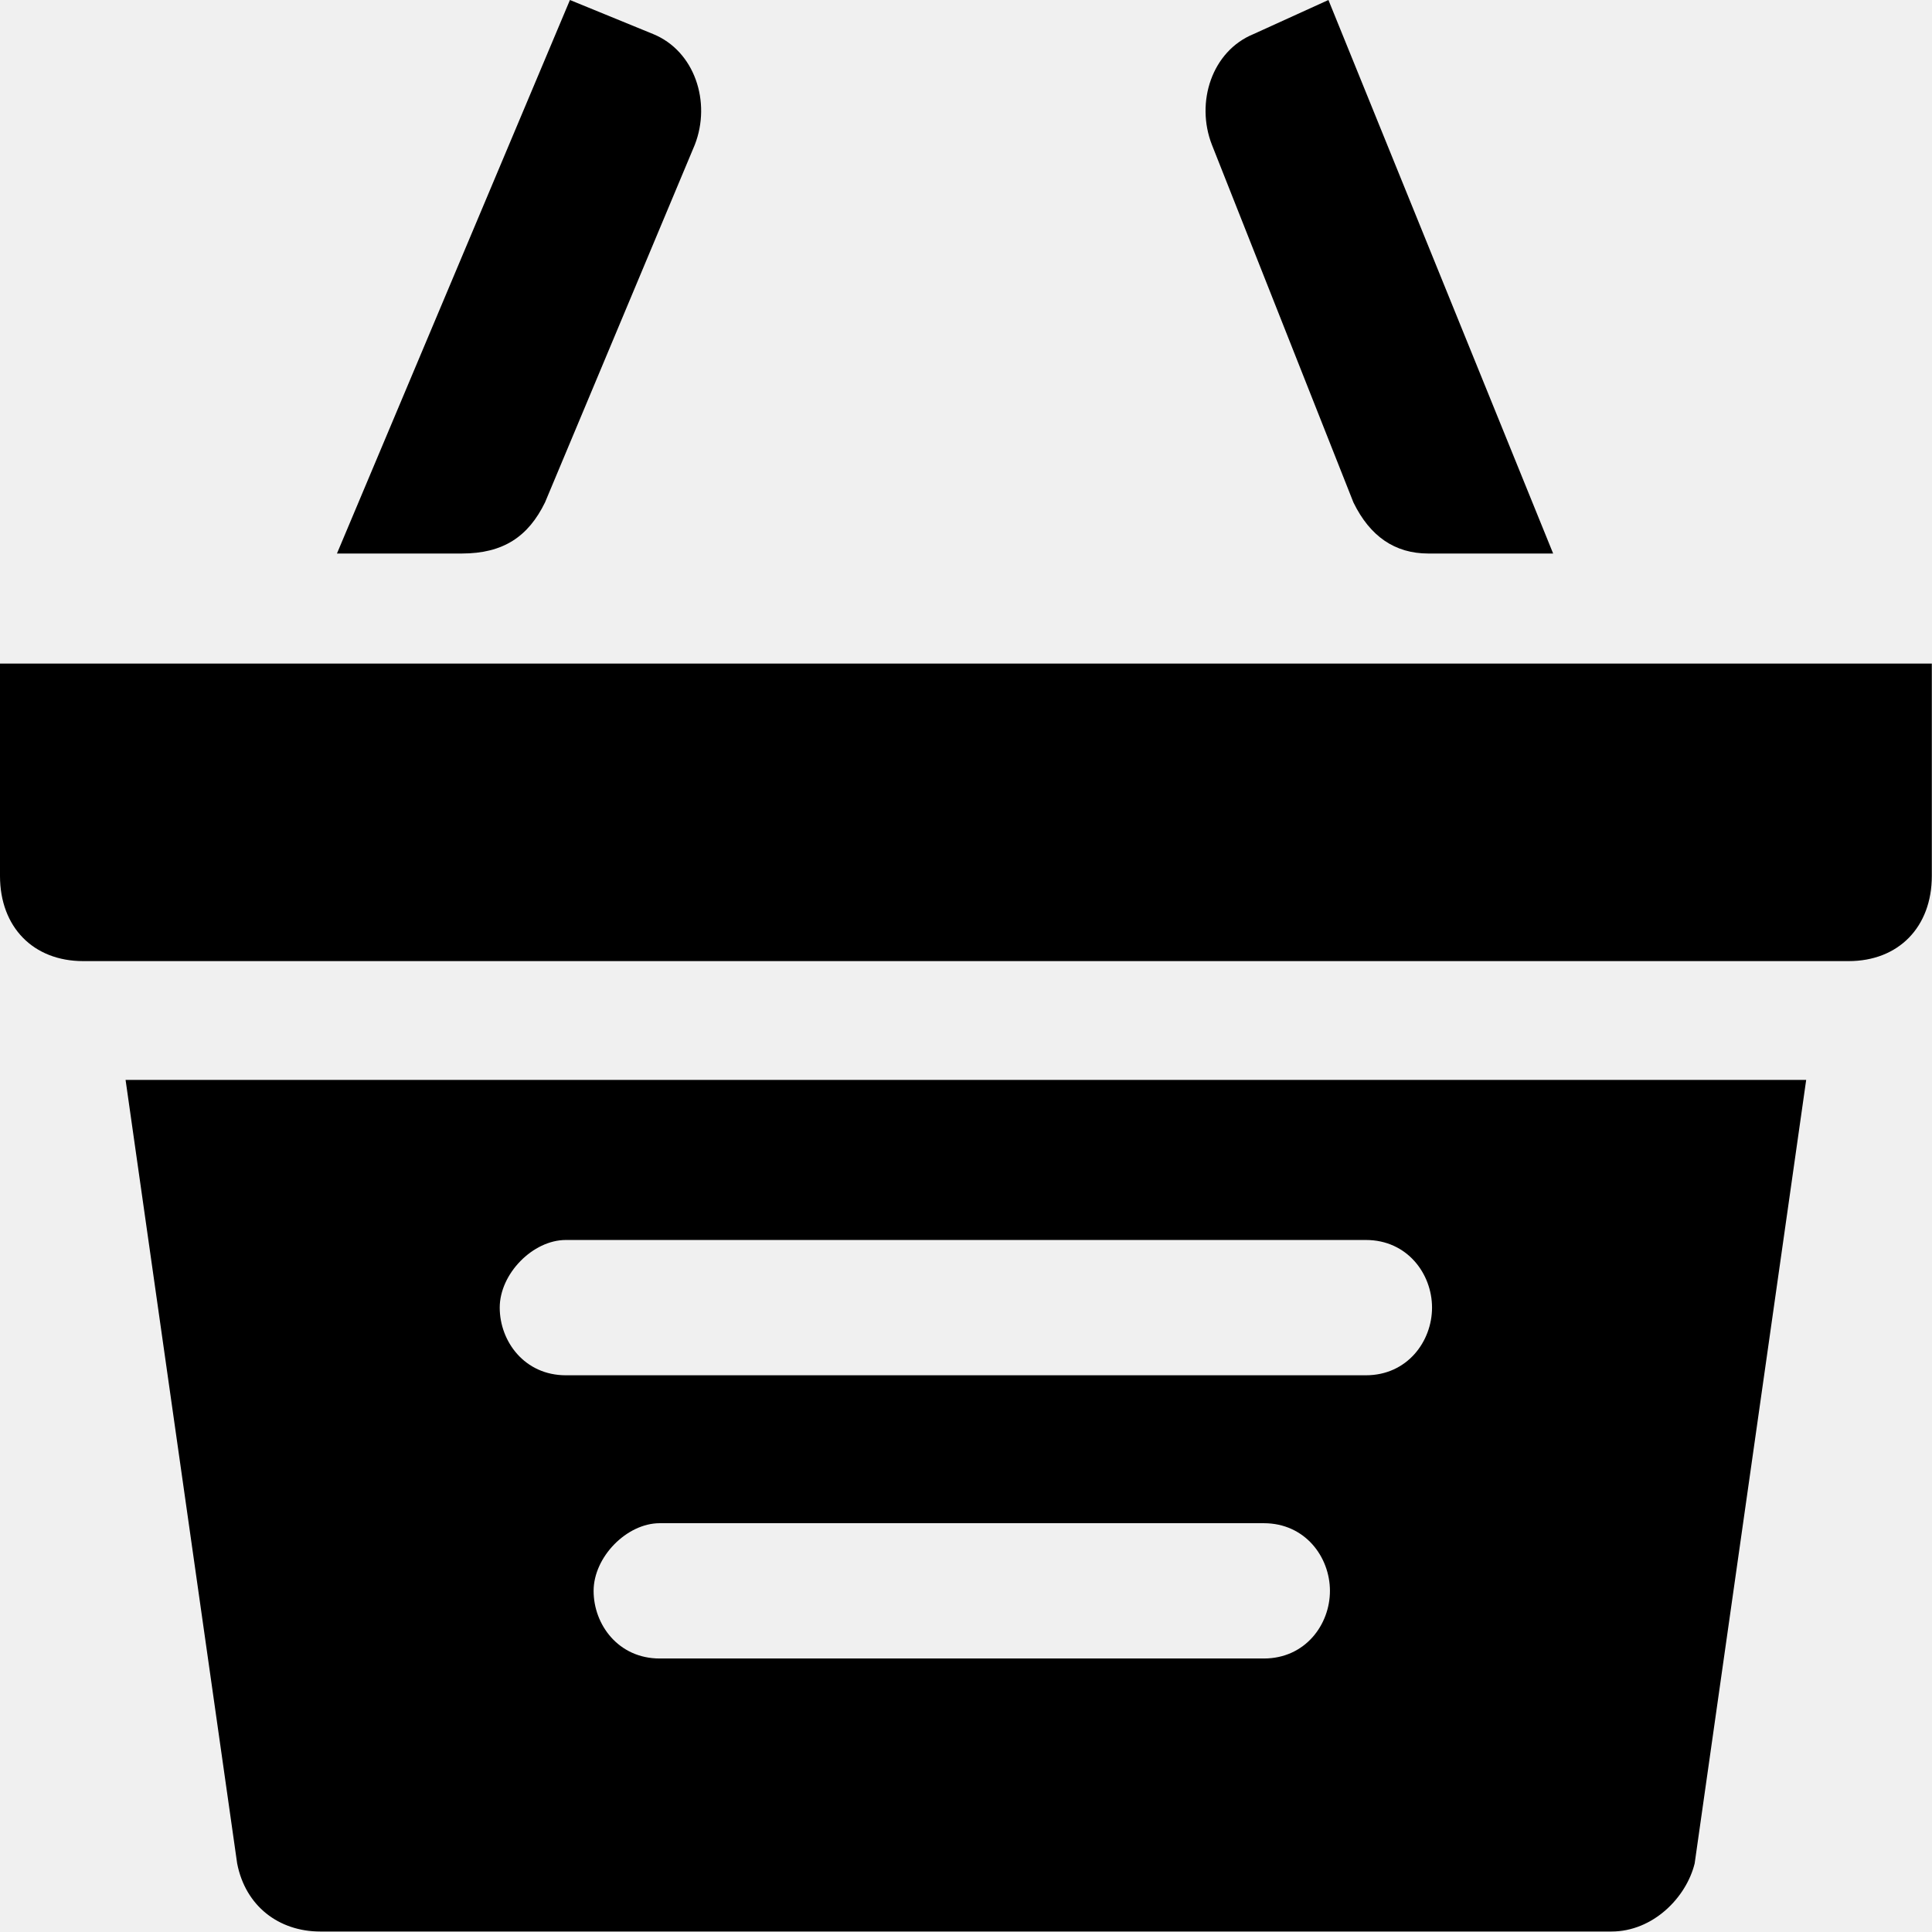
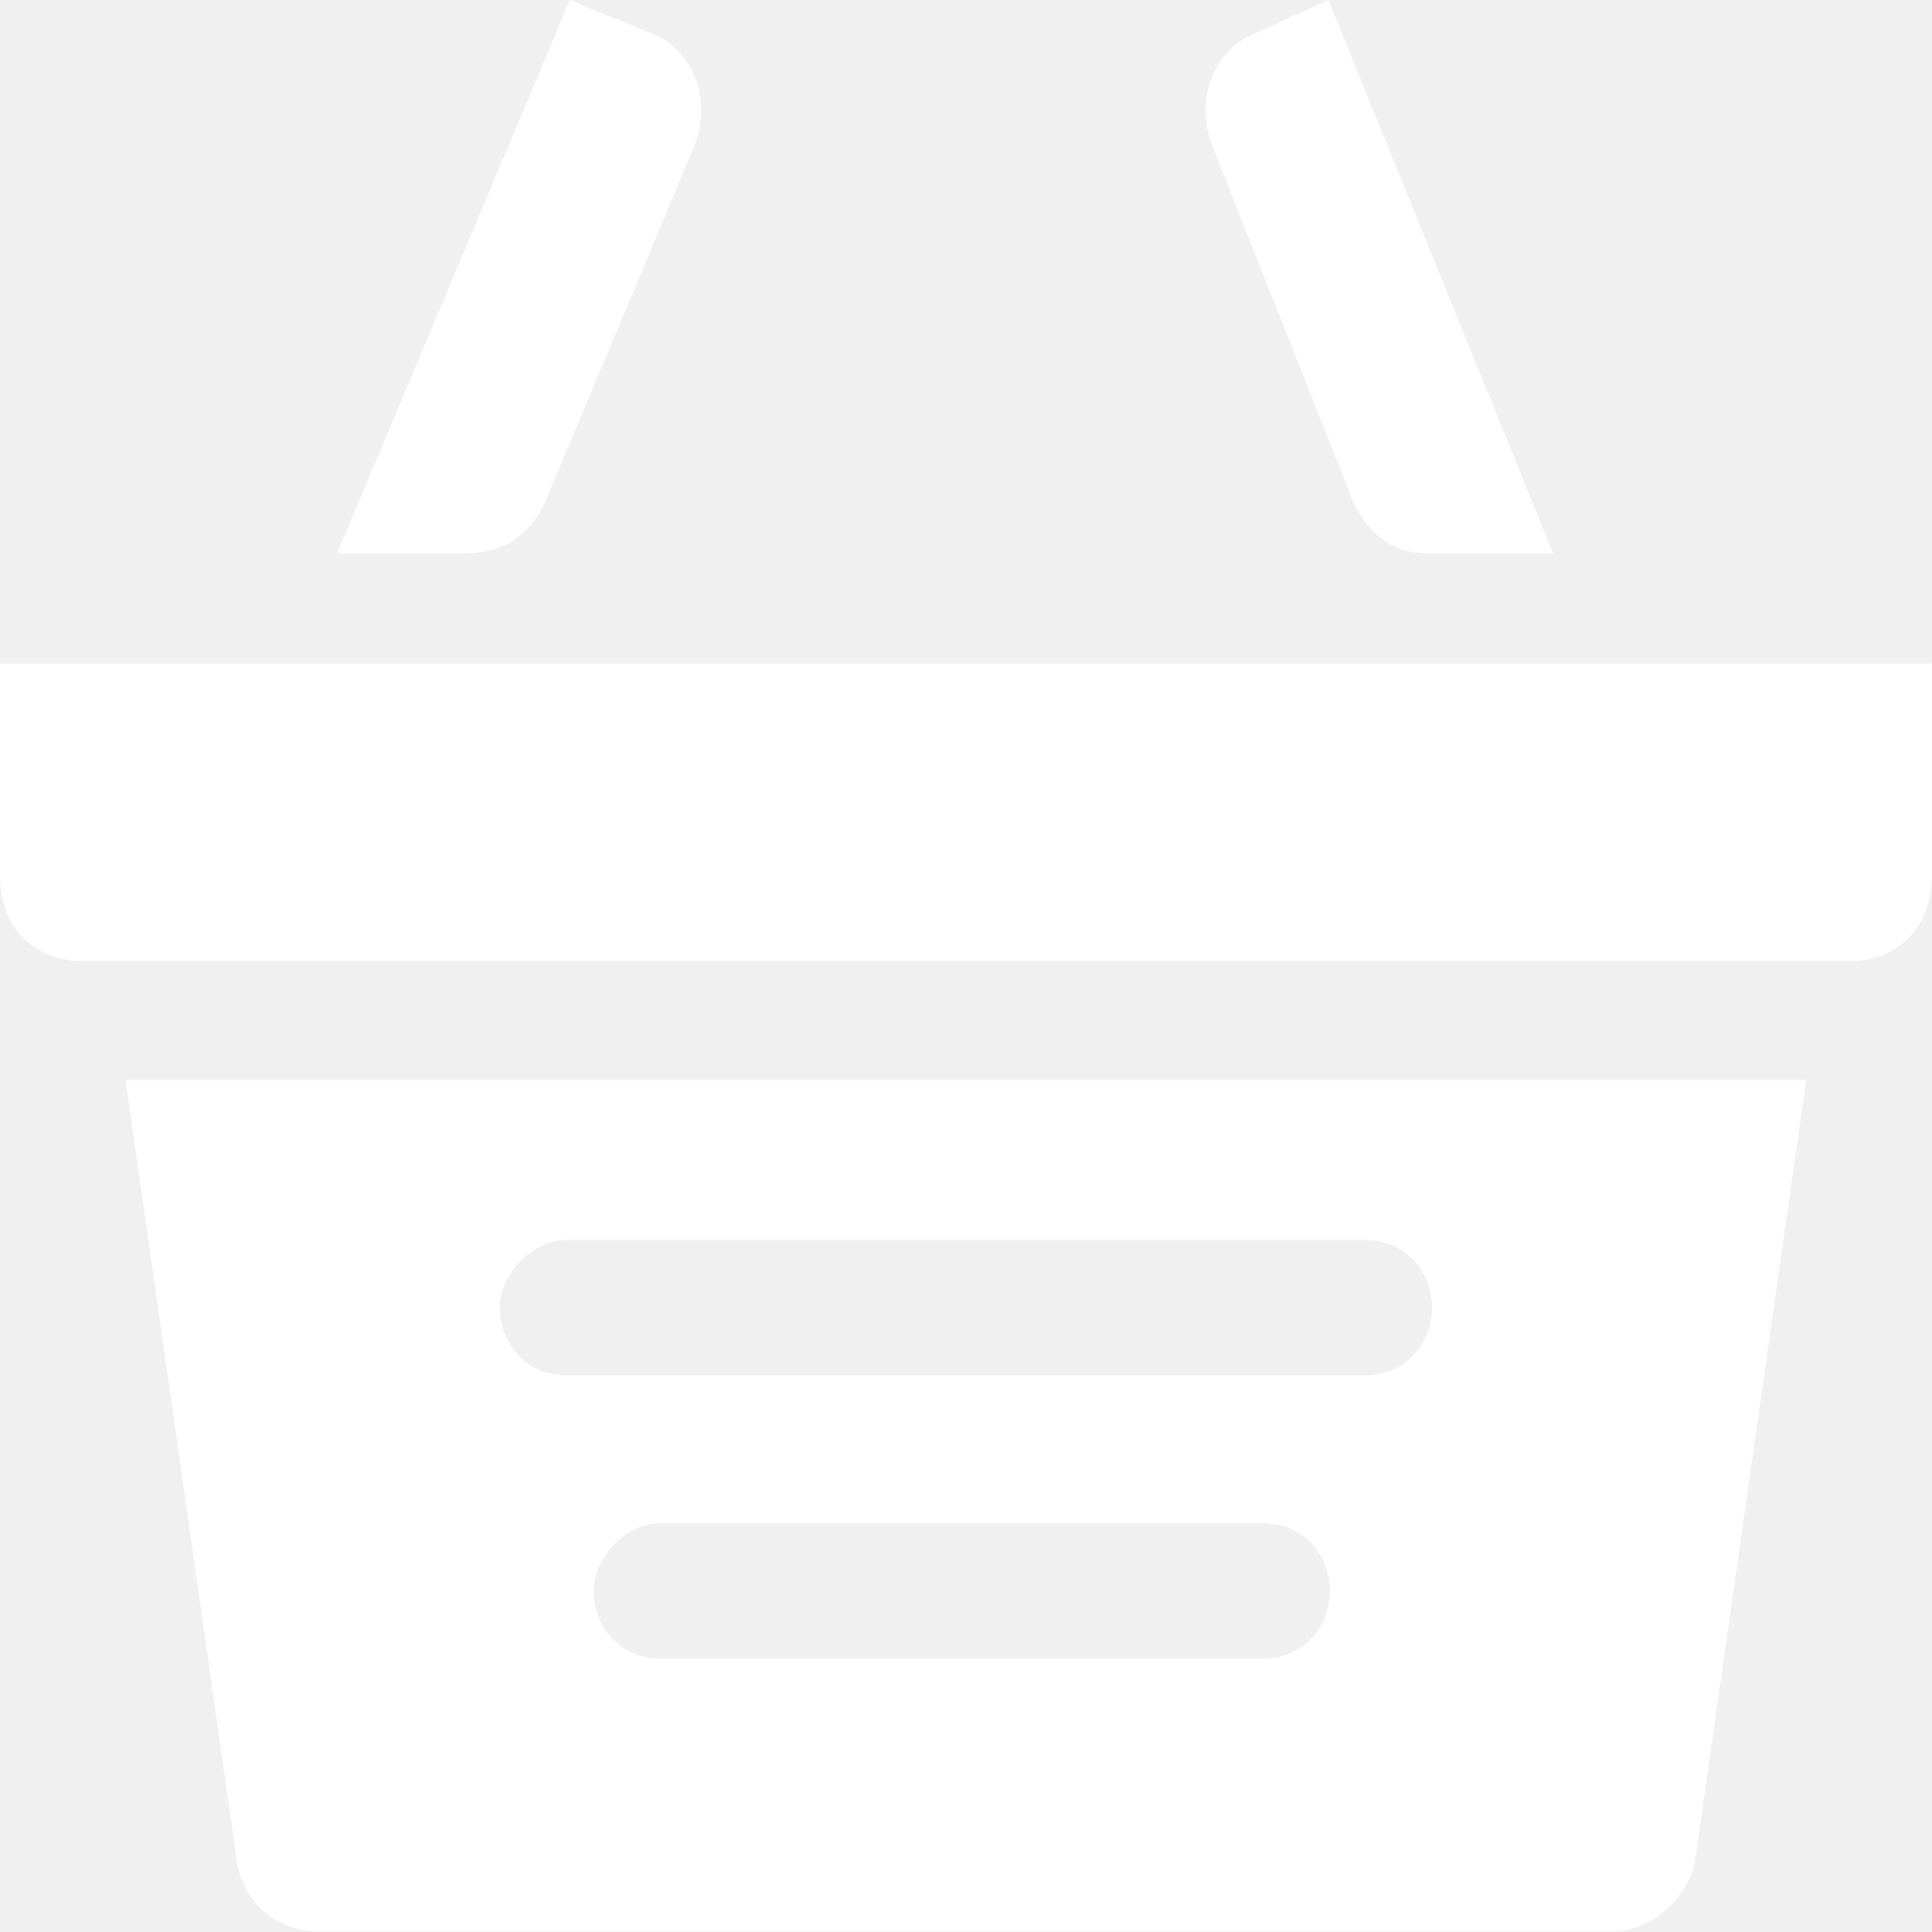
<svg xmlns="http://www.w3.org/2000/svg" width="32" height="32" viewBox="0 0 32 32" fill="none">
-   <path d="M10.818 0.564L9.44 0L5.581 9.168H7.649C8.338 9.168 8.751 8.886 9.027 8.322L11.508 2.398C11.783 1.693 11.508 0.846 10.818 0.564Z" fill="#000000" />
-   <path d="M22.003 0L20.763 0.564C20.073 0.846 19.798 1.693 20.073 2.398L22.417 8.322C22.692 8.886 23.106 9.168 23.657 9.168H25.725L22.003 0Z" fill="#000000" />
-   <path d="M29.038 10.991H23.992H7.453H2.27H0V14.508C0 15.355 0.551 15.919 1.378 15.919H30.619C31.446 15.919 31.997 15.355 31.997 14.508V10.991H29.038Z" fill="#000000" />
-   <path d="M2.08 17.887L3.928 30.864C4.065 31.57 4.617 31.992 5.306 31.992H26.69C27.38 31.992 27.931 31.428 28.069 30.864L29.916 17.887H2.08ZM20.933 27.47H10.927C10.243 27.47 9.832 26.91 9.832 26.35C9.832 25.789 10.38 25.229 10.927 25.229H20.933C21.617 25.229 22.028 25.789 22.028 26.35C22.028 26.91 21.618 27.47 20.933 27.47ZM22.624 22.779H9.372C8.688 22.779 8.277 22.218 8.277 21.658C8.277 21.098 8.825 20.538 9.372 20.538H22.624C23.308 20.538 23.719 21.098 23.719 21.658C23.719 22.218 23.308 22.779 22.624 22.779Z" fill="#000000" />
+   <path d="M10.818 0.564L9.44 0L5.581 9.168H7.649C8.338 9.168 8.751 8.886 9.027 8.322L11.508 2.398C11.783 1.693 11.508 0.846 10.818 0.564Z" fill="#ffffff" />
+   <path d="M22.003 0L20.763 0.564C20.073 0.846 19.798 1.693 20.073 2.398L22.417 8.322C22.692 8.886 23.106 9.168 23.657 9.168H25.725L22.003 0Z" fill="#ffffff" />
+   <path d="M29.038 10.991H23.992H7.453H2.27H0V14.508C0 15.355 0.551 15.919 1.378 15.919H30.619C31.446 15.919 31.997 15.355 31.997 14.508V10.991H29.038Z" fill="#ffffff" />
+   <path d="M2.08 17.887L3.928 30.864C4.065 31.57 4.617 31.992 5.306 31.992H26.69C27.38 31.992 27.931 31.428 28.069 30.864L29.916 17.887H2.08ZM20.933 27.47H10.927C10.243 27.47 9.832 26.91 9.832 26.35C9.832 25.789 10.38 25.229 10.927 25.229H20.933C21.617 25.229 22.028 25.789 22.028 26.35C22.028 26.91 21.618 27.47 20.933 27.47ZM22.624 22.779H9.372C8.688 22.779 8.277 22.218 8.277 21.658C8.277 21.098 8.825 20.538 9.372 20.538H22.624C23.308 20.538 23.719 21.098 23.719 21.658C23.719 22.218 23.308 22.779 22.624 22.779Z" fill="#ffffff" />
</svg>
